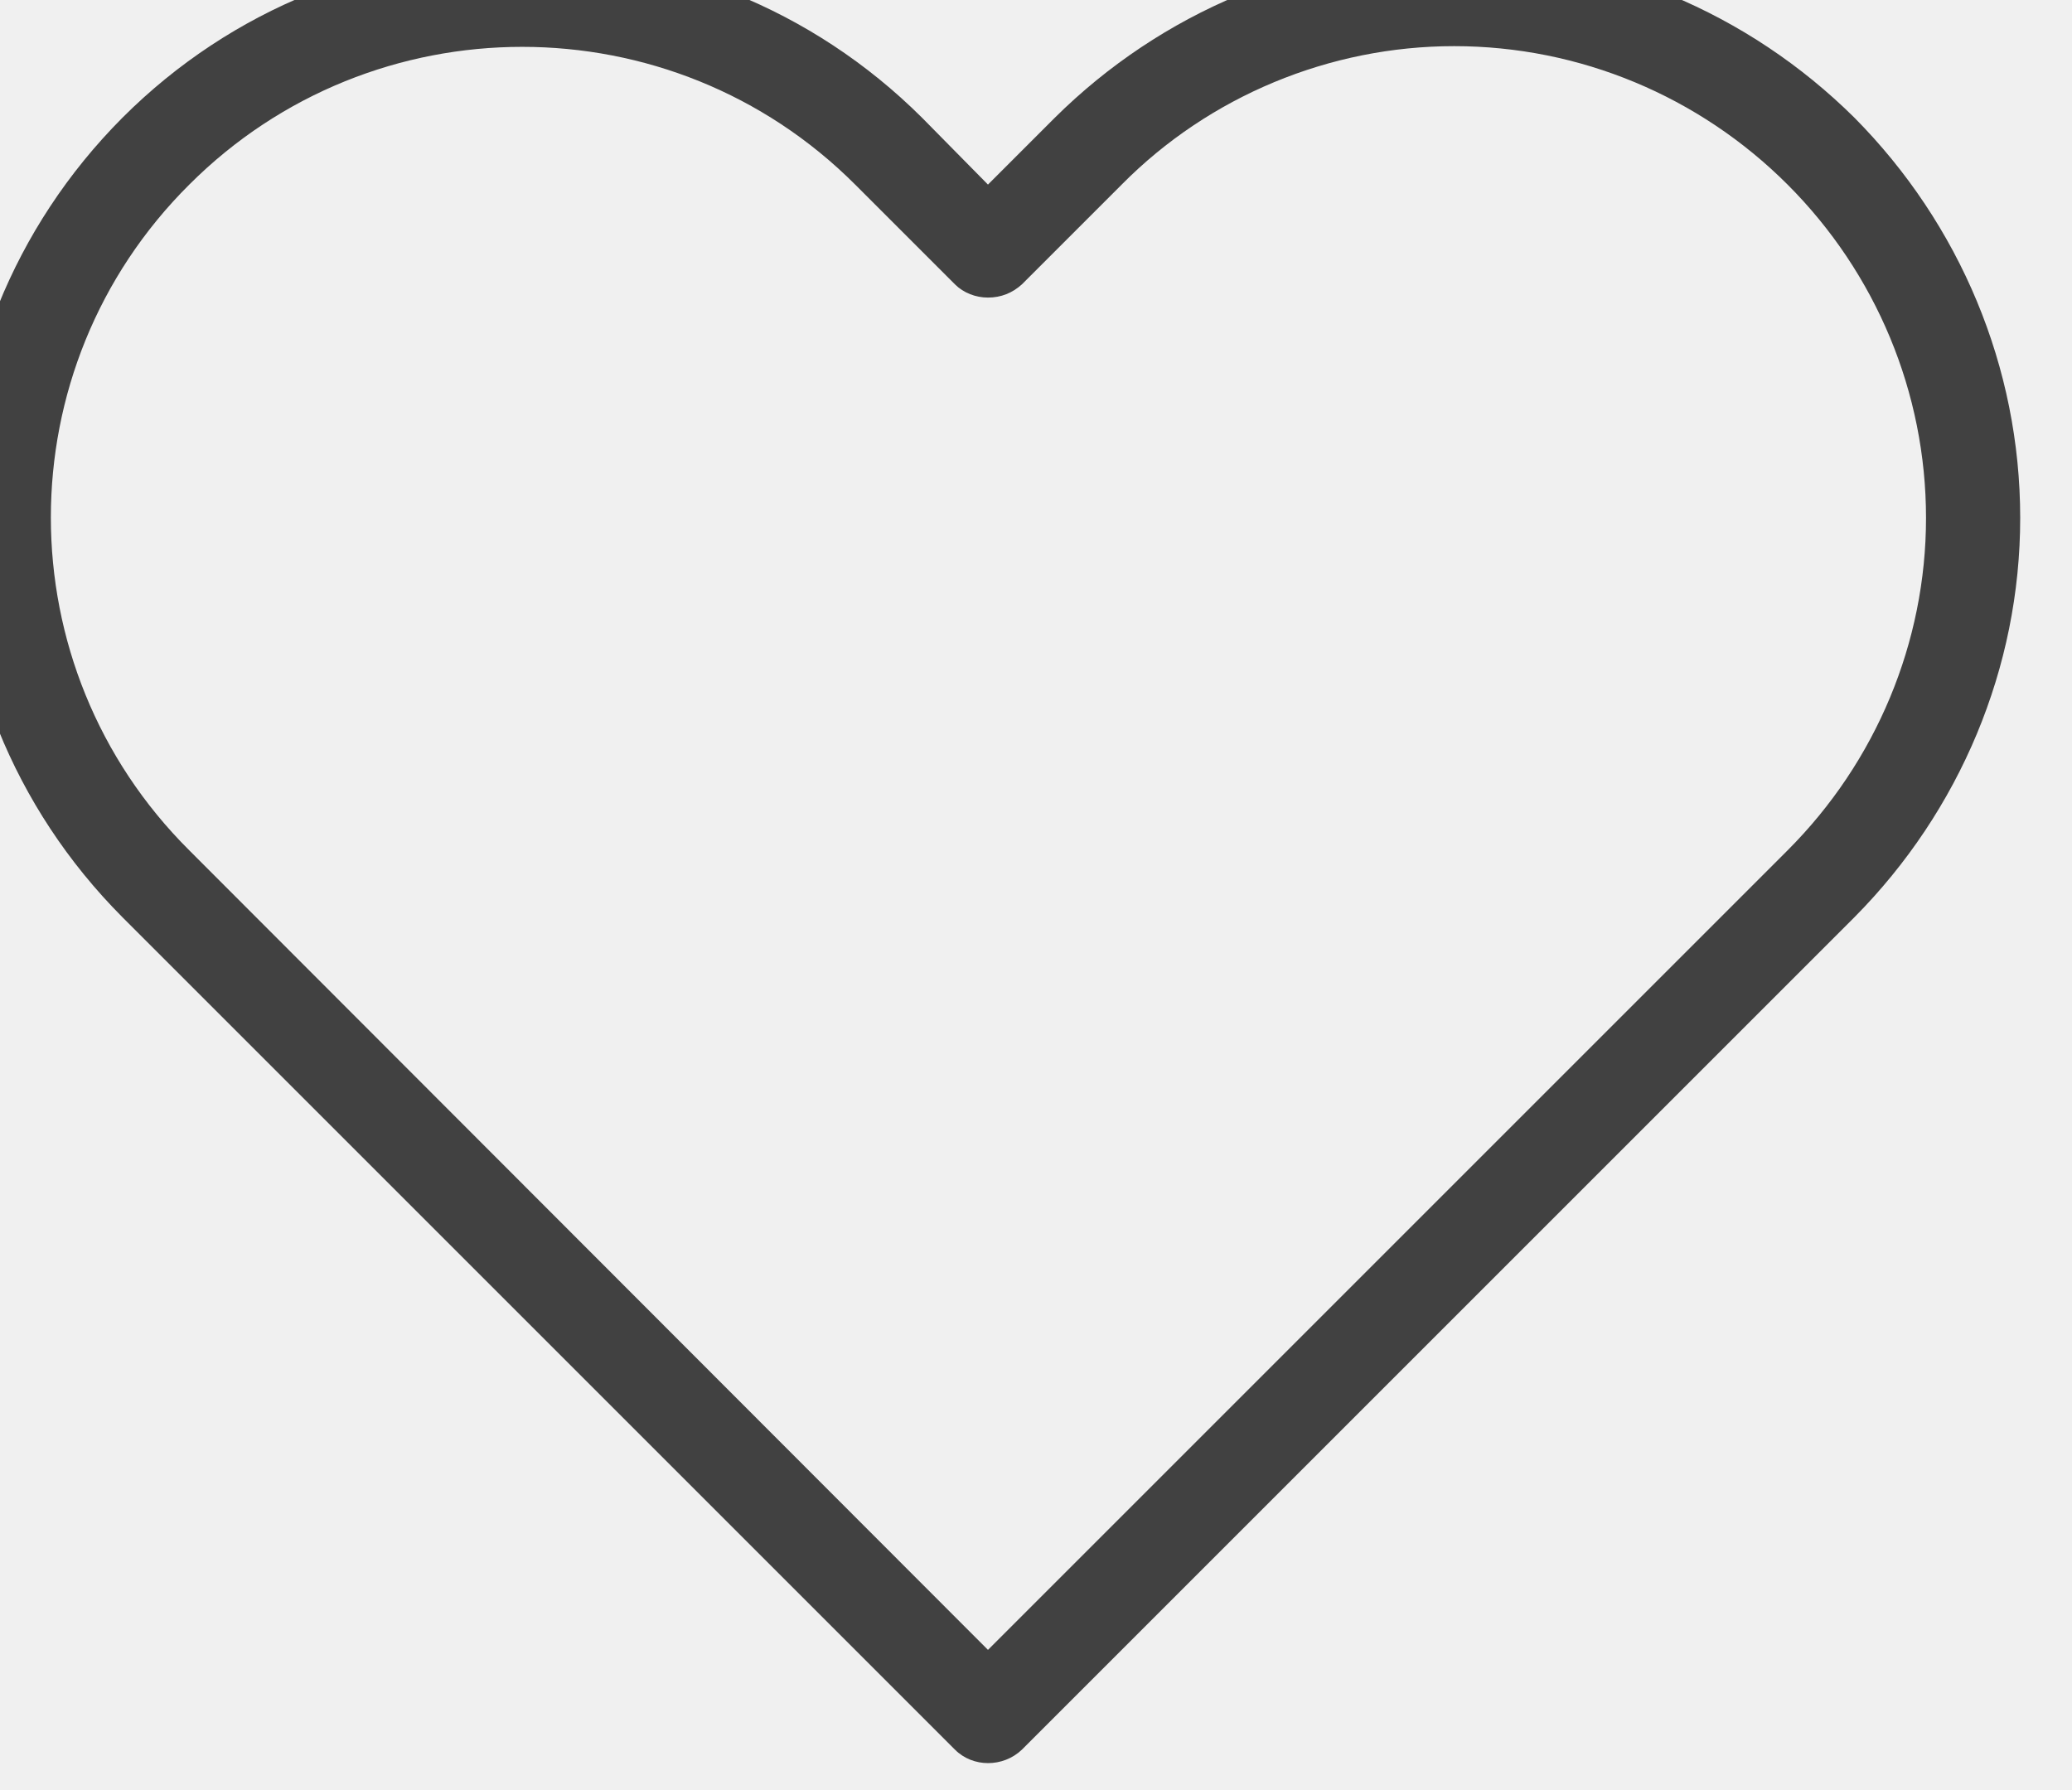
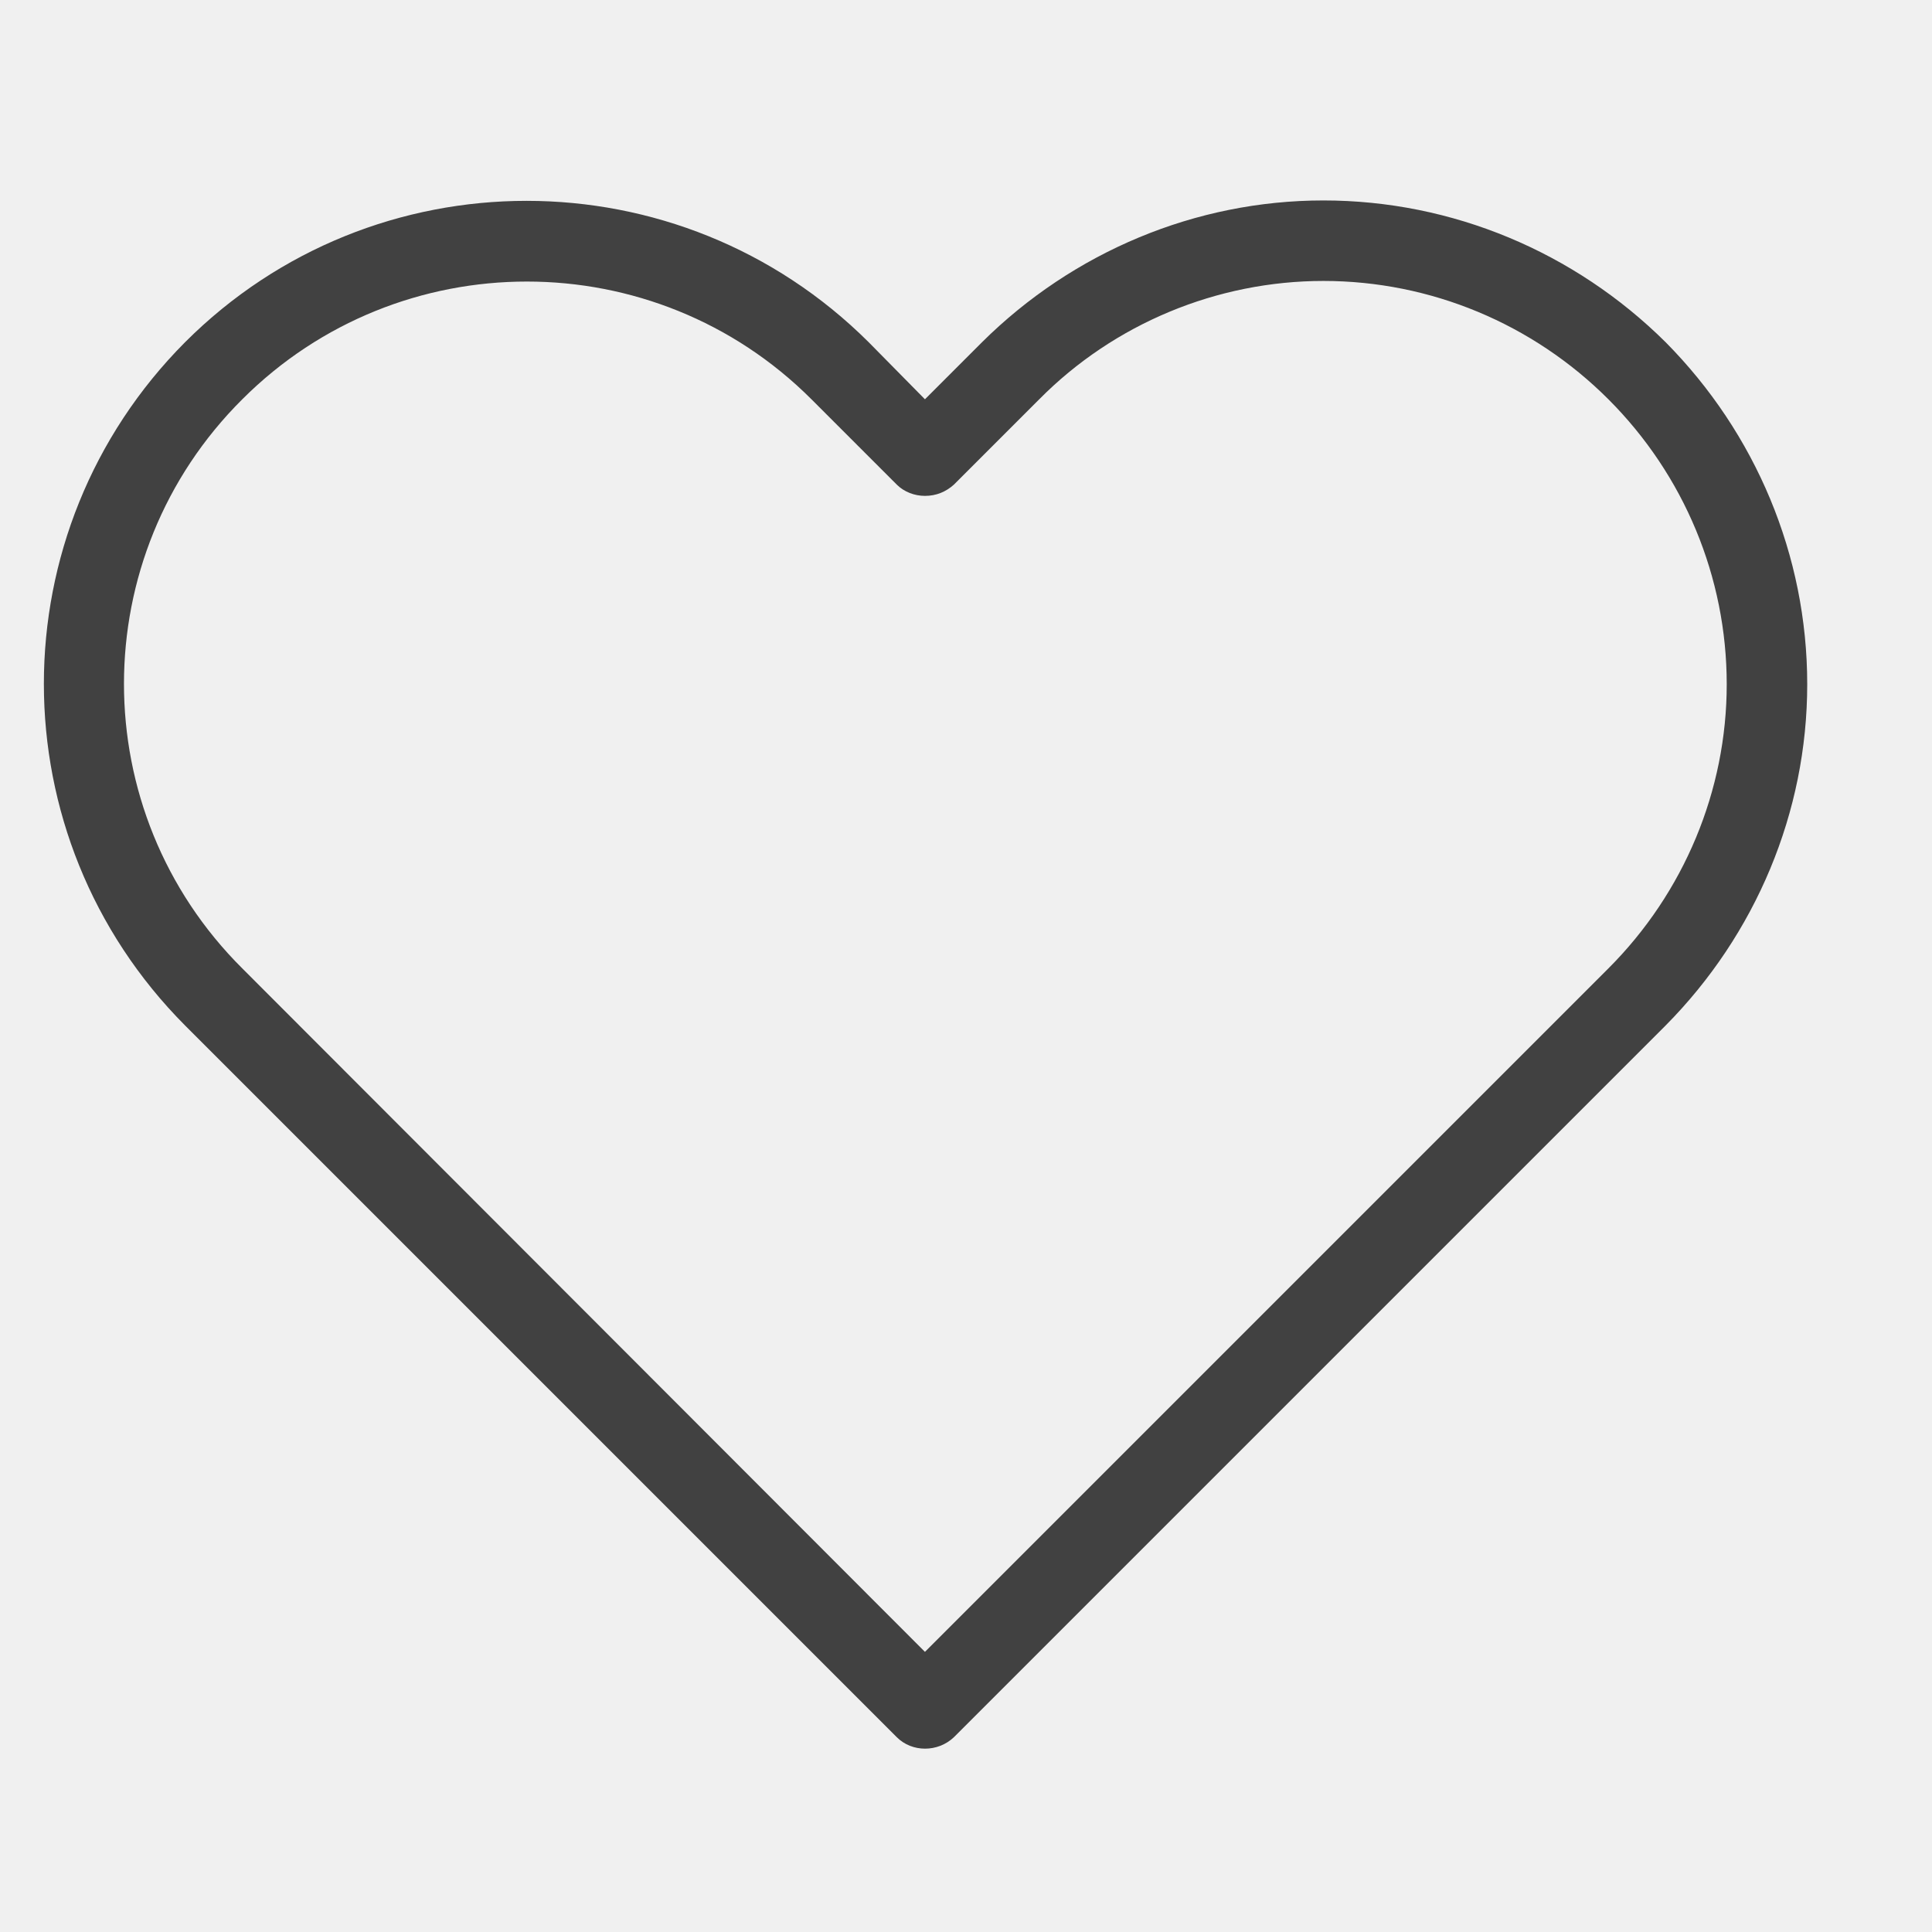
- <svg xmlns="http://www.w3.org/2000/svg" width="22" height="19" viewBox="0 0 22 19" fill="none">
+ <svg xmlns="http://www.w3.org/2000/svg" width="24" height="24" viewBox="0 0 24 24" fill="none">
  <defs />
-   <path id="Shape (Stroke)" d="M11.2 1.25C12.33 0.13 13.85 -0.51 15.44 -0.51C17.04 -0.51 18.56 0.13 19.69 1.25C20.81 2.38 21.45 3.9 21.45 5.5C21.45 7.09 20.81 8.61 19.69 9.74L10.85 18.58C10.65 18.77 10.33 18.77 10.14 18.58L1.3 9.74C-1.04 7.39 -1.04 3.6 1.3 1.25C3.64 -1.09 7.44 -1.09 9.79 1.25L10.49 1.96L11.2 1.25ZM15.44 0.49C14.12 0.49 12.84 1.02 11.91 1.96L10.85 3.02C10.75 3.11 10.63 3.16 10.49 3.16C10.36 3.16 10.23 3.11 10.14 3.02L9.08 1.96C7.13 0.01 3.96 0.01 2.01 1.96C0.05 3.91 0.05 7.08 2.01 9.03L10.49 17.52L18.98 9.03C19.92 8.09 20.45 6.82 20.45 5.5C20.45 4.17 19.92 2.9 18.98 1.96C18.04 1.02 16.77 0.49 15.44 0.49Z" fill="#414141" fill-opacity="1" fill-rule="evenodd" />
+   <rect id="Frame 211" width="24" height="24" transform="translate(-0.5 0)" fill="#FFFFFF" fill-opacity="0" />
+   <path id="Shape (Stroke)" d="M12.2 4.25C13.33 3.13 14.85 2.49 16.44 2.49C18.04 2.49 19.56 3.13 20.69 4.25C21.81 5.38 22.45 6.9 22.45 8.5C22.45 10.09 21.81 11.61 20.69 12.74L11.85 21.58C11.65 21.77 11.33 21.77 11.14 21.58L2.3 12.74C-0.04 10.39 -0.04 6.6 2.3 4.25C4.64 1.91 8.44 1.91 10.79 4.25L11.49 4.96L12.2 4.25ZM16.44 3.49C15.12 3.49 13.84 4.02 12.91 4.96L11.85 6.02C11.75 6.11 11.63 6.16 11.49 6.16C11.36 6.16 11.23 6.11 11.14 6.02L10.08 4.96C8.13 3.01 4.96 3.01 3.01 4.96C1.05 6.91 1.05 10.08 3.01 12.03L11.49 20.52L19.98 12.03C20.92 11.09 21.45 9.82 21.45 8.5C21.45 7.17 20.92 5.9 19.98 4.96C19.04 4.02 17.77 3.49 16.44 3.49Z" fill="#414141" fill-opacity="1" fill-rule="evenodd" />
</svg>
